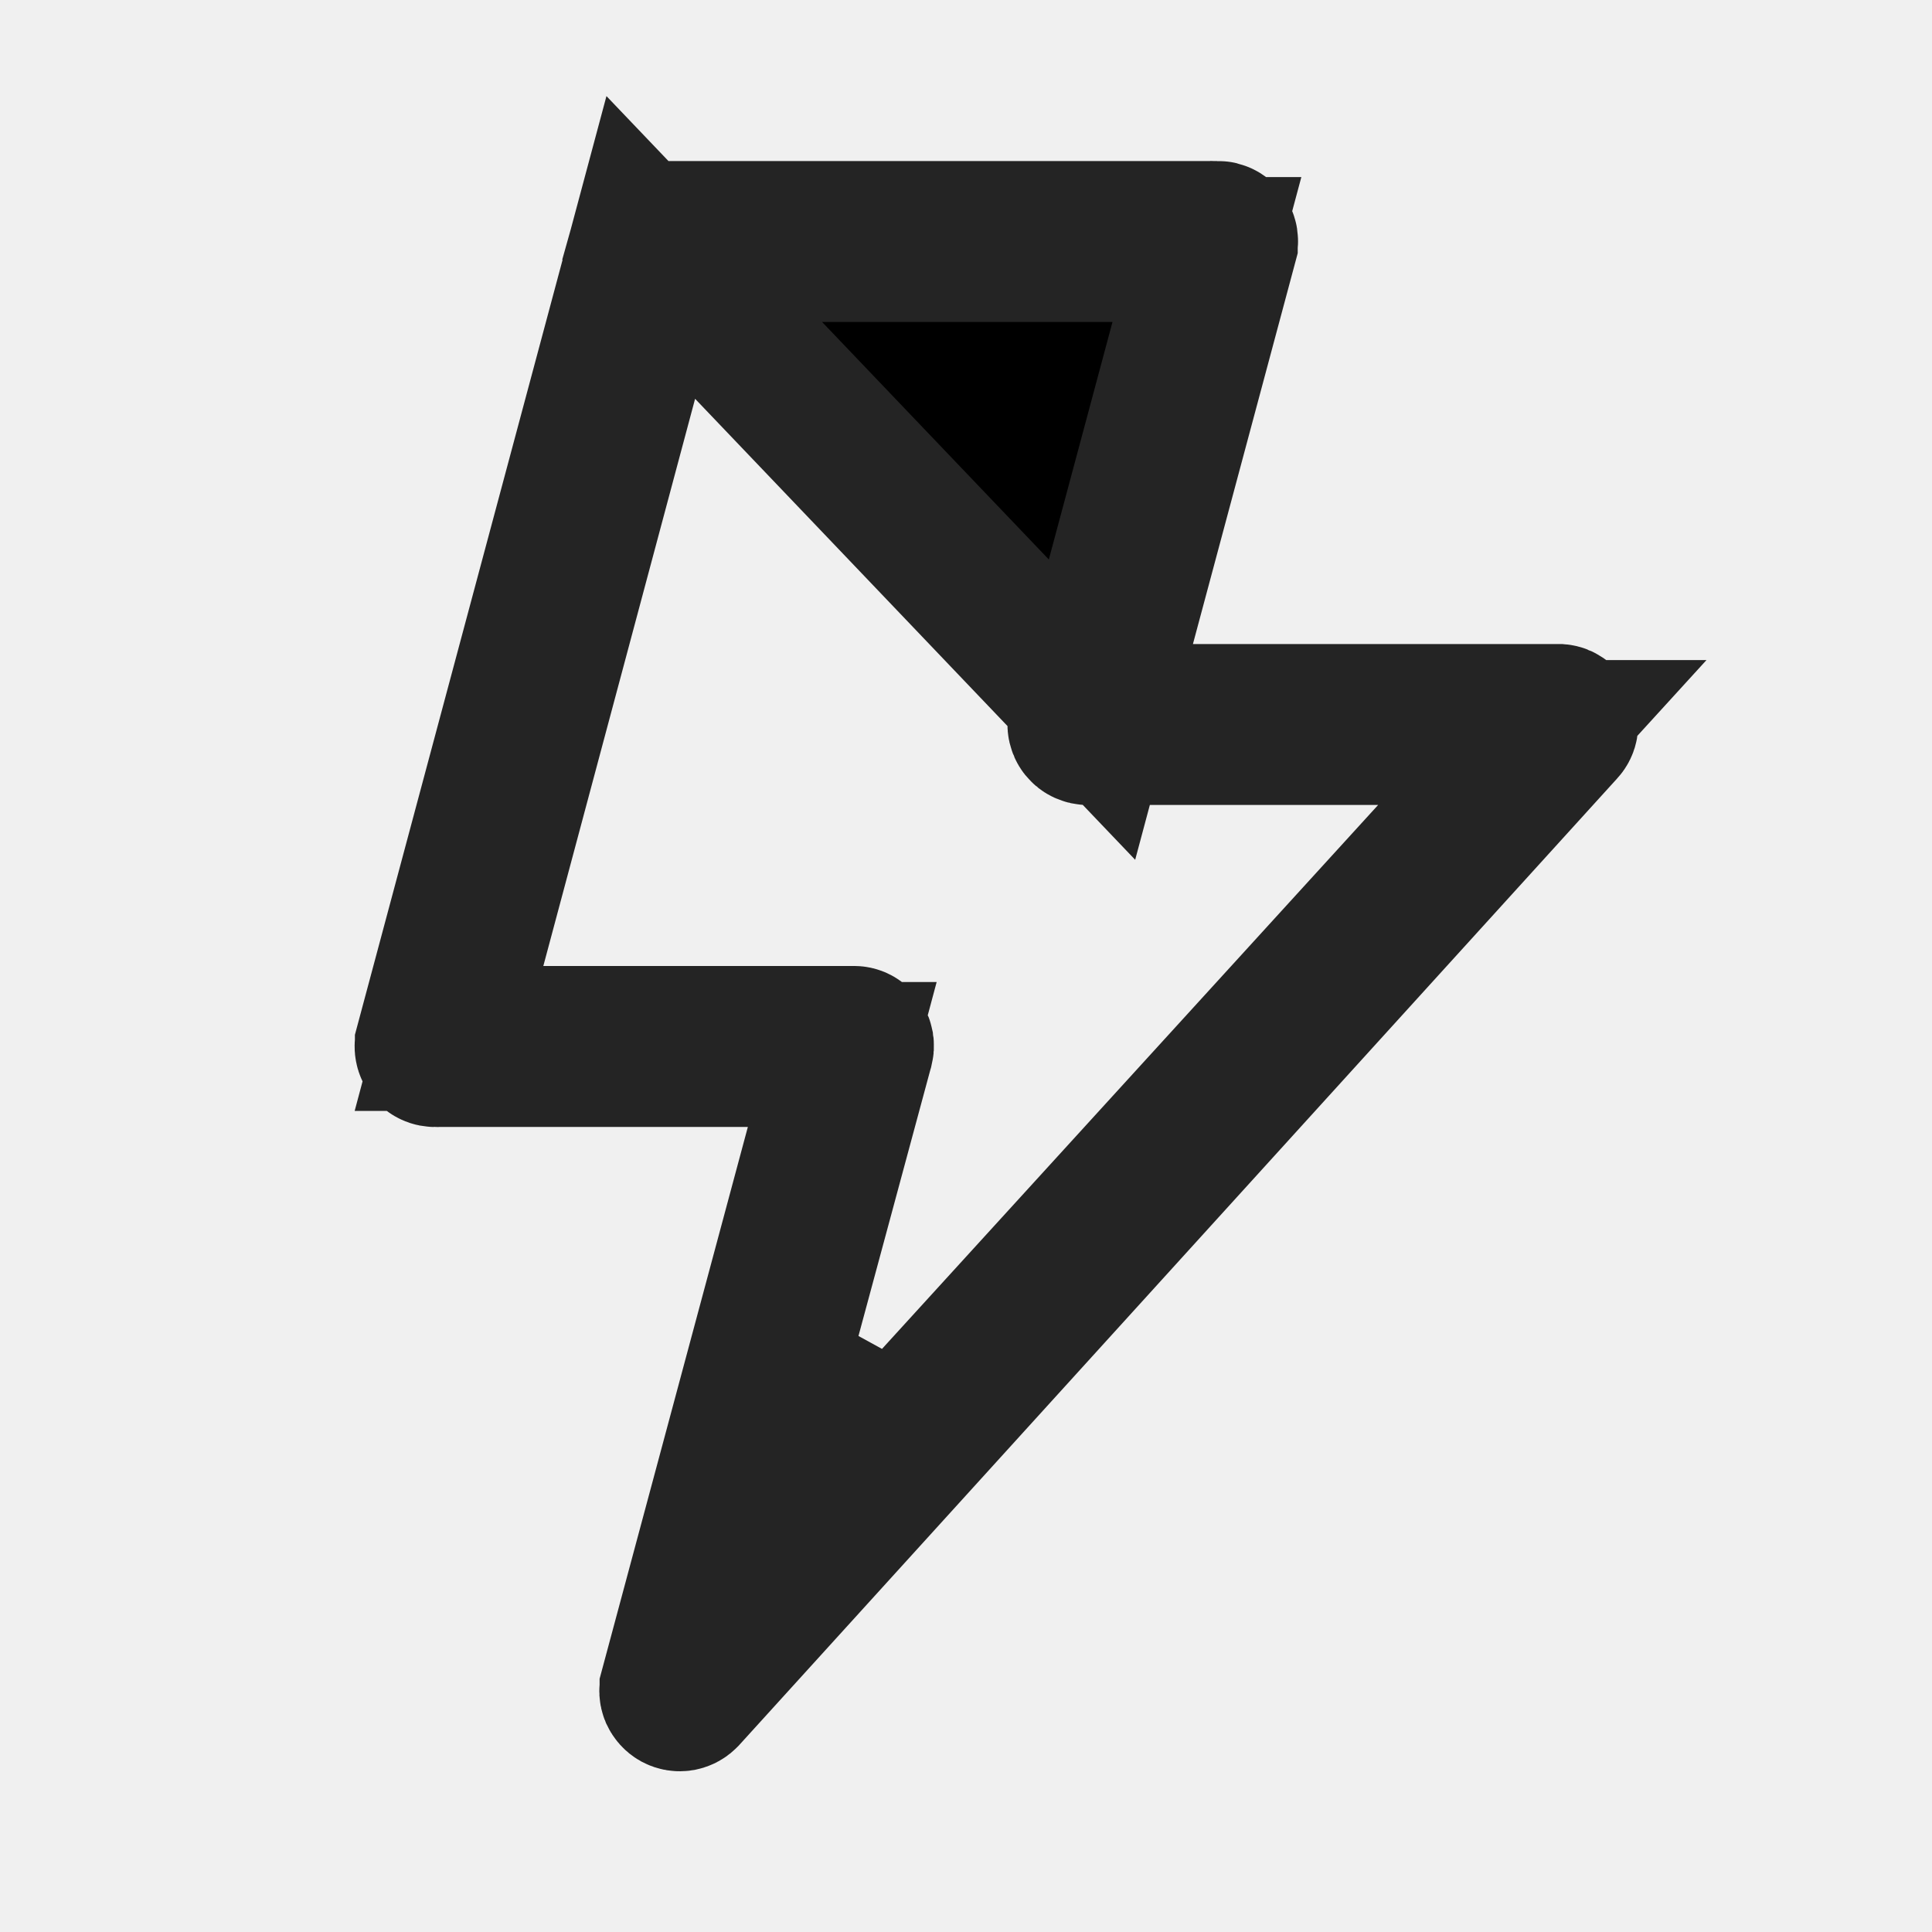
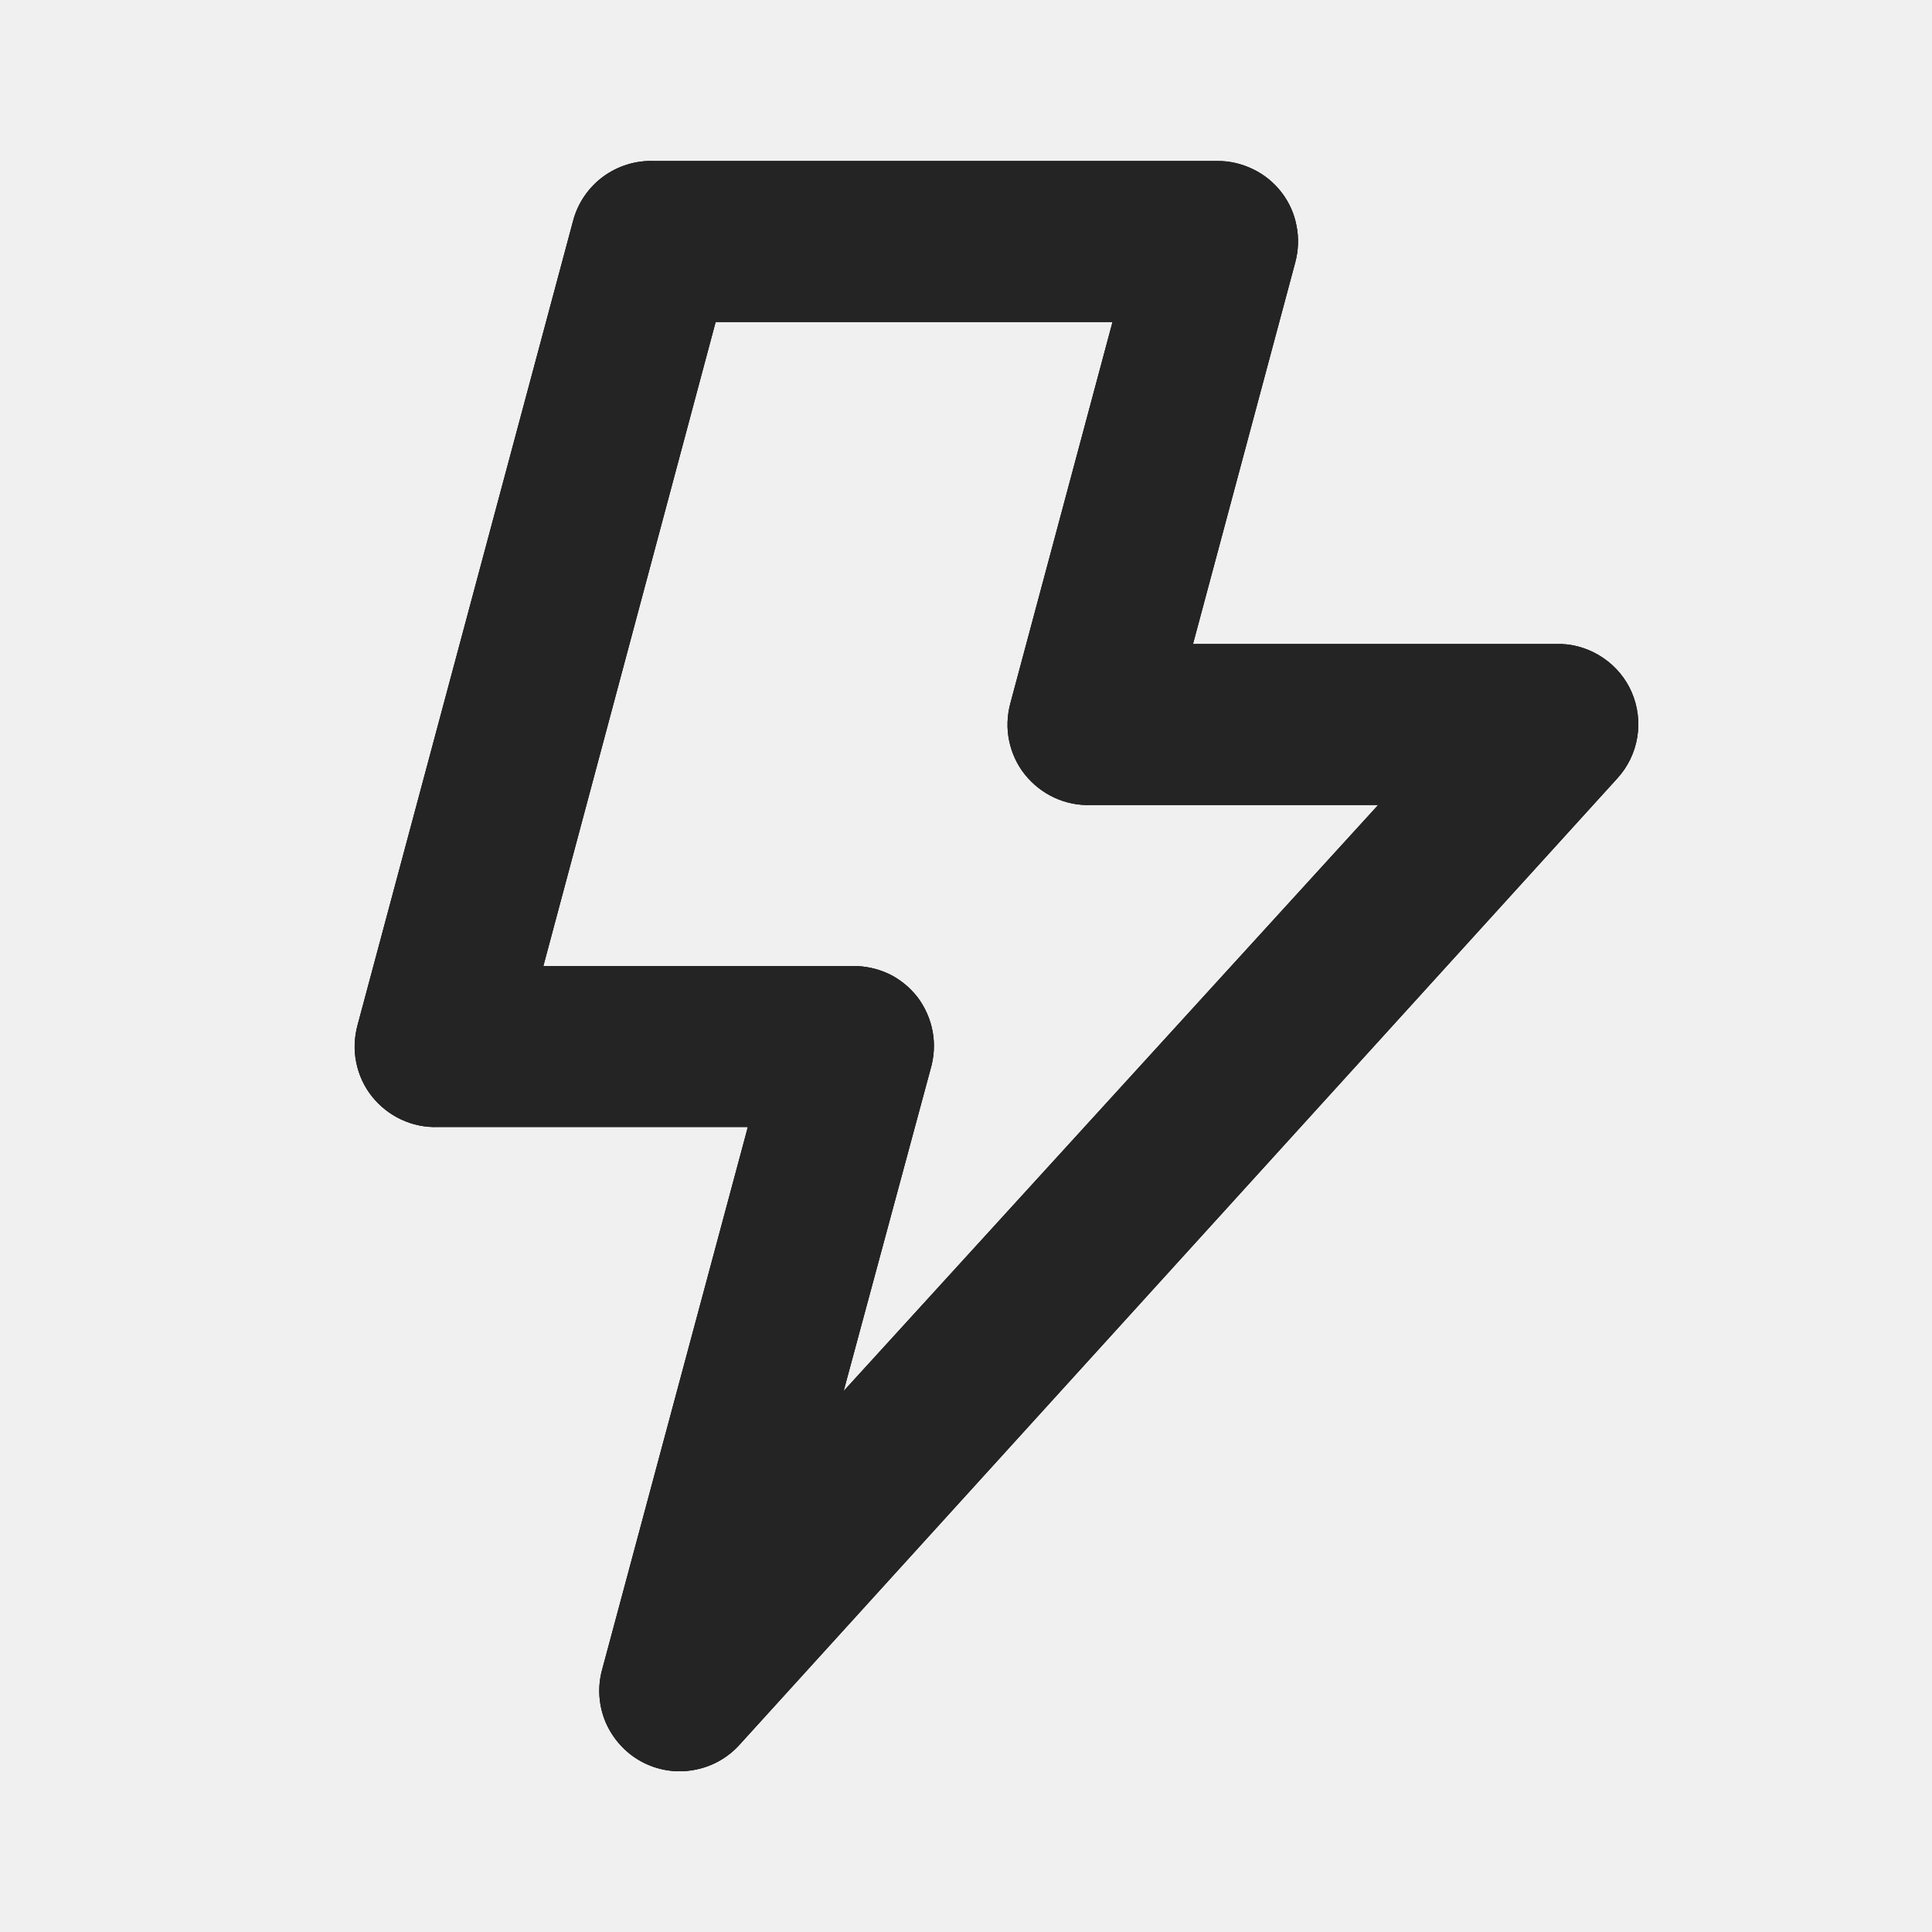
- <svg xmlns="http://www.w3.org/2000/svg" width="20" height="20" viewBox="0 0 20 20" fill="none">
-   <path d="M11.372 7.417L11.625 6.472L12.684 2.522L12.684 2.519C12.688 2.507 12.688 2.494 12.686 2.481C12.684 2.469 12.678 2.458 12.671 2.448C12.663 2.438 12.654 2.43 12.643 2.425C12.631 2.419 12.618 2.416 12.605 2.416L12.6 2.417V2.417H6.766H6.754L6.741 2.416C6.722 2.415 6.703 2.421 6.688 2.432C6.673 2.444 6.662 2.46 6.657 2.478L11.372 7.417ZM11.372 7.417H12.35H16.14C16.152 7.418 16.164 7.423 16.174 7.43C16.187 7.439 16.197 7.451 16.203 7.464C16.209 7.479 16.211 7.495 16.208 7.51C16.206 7.526 16.198 7.541 16.188 7.552L16.186 7.554L7.103 17.554L7.103 17.554L7.099 17.558C7.087 17.572 7.07 17.581 7.051 17.585C7.033 17.588 7.014 17.585 6.997 17.576C6.981 17.567 6.968 17.552 6.96 17.535C6.953 17.518 6.952 17.499 6.957 17.481L6.957 17.478L8.466 11.861L8.719 10.916H7.741H4.533H4.52L4.507 10.917C4.494 10.917 4.481 10.915 4.469 10.909C4.457 10.904 4.447 10.896 4.439 10.886C4.431 10.875 4.425 10.863 4.423 10.851C4.42 10.838 4.42 10.825 4.424 10.812L4.424 10.811L6.657 2.478L11.372 7.417ZM8.009 14.204L9.287 14.905L14.82 8.839L15.966 7.583H14.266H11.291H11.278L11.265 7.584C11.252 7.584 11.239 7.581 11.228 7.576C11.216 7.571 11.205 7.562 11.197 7.552C11.189 7.542 11.184 7.53 11.181 7.517C11.178 7.504 11.179 7.491 11.182 7.479L11.182 7.477L12.241 3.527L12.494 2.583H11.516H7.408H6.832L6.684 3.139L4.9 9.806L4.648 10.75H5.625H8.825V10.75L8.838 10.75C8.851 10.749 8.864 10.752 8.875 10.758C8.886 10.763 8.896 10.771 8.903 10.78C8.91 10.79 8.915 10.801 8.917 10.812C8.919 10.825 8.918 10.839 8.915 10.851L8.912 10.861L8.909 10.871L8.009 14.204Z" fill="black" stroke="#242424" stroke-width="1.5" />
+ <svg xmlns="http://www.w3.org/2000/svg" width="12" height="12" viewBox="0 0 12 12" fill="none">
+   <mask id="path-1-inside-1_132_3224" fill="white">
+     <path d="M10.135 4.3C10.098 4.214 10.037 4.141 9.96 4.088C9.883 4.035 9.793 4.004 9.7 4H7.41L8.045 1.63C8.065 1.556 8.068 1.478 8.053 1.403C8.039 1.327 8.007 1.256 7.96 1.195C7.913 1.134 7.852 1.084 7.783 1.051C7.713 1.017 7.637 0.999 7.56 1H4.06C3.947 0.996 3.836 1.031 3.745 1.098C3.655 1.165 3.589 1.261 3.56 1.37L2.22 6.37C2.2 6.446 2.197 6.525 2.213 6.601C2.229 6.678 2.262 6.75 2.311 6.811C2.36 6.872 2.422 6.921 2.493 6.954C2.564 6.987 2.642 7.003 2.72 7H4.645L3.74 10.37C3.71 10.479 3.718 10.594 3.762 10.698C3.807 10.801 3.884 10.887 3.983 10.941C4.082 10.995 4.197 11.014 4.308 10.994C4.419 10.975 4.52 10.919 4.595 10.835L10.045 4.835C10.11 4.764 10.153 4.676 10.169 4.581C10.185 4.486 10.173 4.388 10.135 4.3ZM5.24 8.64L5.78 6.64C5.802 6.565 5.807 6.485 5.793 6.408C5.779 6.331 5.747 6.258 5.7 6.195C5.652 6.133 5.591 6.083 5.521 6.049C5.45 6.016 5.373 5.999 5.295 6H3.375L4.445 2H6.91L6.275 4.37C6.255 4.446 6.252 4.525 6.268 4.601C6.284 4.678 6.317 4.75 6.366 4.811C6.415 4.872 6.477 4.921 6.548 4.954C6.619 4.987 6.697 5.003 6.775 5H8.56L5.24 8.64Z" />
+   </mask>
+   <path d="M10.135 4.3C10.098 4.214 10.037 4.141 9.96 4.088C9.883 4.035 9.793 4.004 9.7 4H7.41L8.045 1.63C8.065 1.556 8.068 1.478 8.053 1.403C8.039 1.327 8.007 1.256 7.96 1.195C7.913 1.134 7.852 1.084 7.783 1.051C7.713 1.017 7.637 0.999 7.56 1H4.06C3.947 0.996 3.836 1.031 3.745 1.098C3.655 1.165 3.589 1.261 3.56 1.37L2.22 6.37C2.2 6.446 2.197 6.525 2.213 6.601C2.229 6.678 2.262 6.75 2.311 6.811C2.36 6.872 2.422 6.921 2.493 6.954C2.564 6.987 2.642 7.003 2.72 7H4.645L3.74 10.37C3.71 10.479 3.718 10.594 3.762 10.698C3.807 10.801 3.884 10.887 3.983 10.941C4.082 10.995 4.197 11.014 4.308 10.994C4.419 10.975 4.52 10.919 4.595 10.835L10.045 4.835C10.11 4.764 10.153 4.676 10.169 4.581C10.185 4.486 10.173 4.388 10.135 4.3ZM5.24 8.64L5.78 6.64C5.802 6.565 5.807 6.485 5.793 6.408C5.779 6.331 5.747 6.258 5.7 6.195C5.652 6.133 5.591 6.083 5.521 6.049C5.45 6.016 5.373 5.999 5.295 6H3.375L4.445 2H6.91L6.275 4.37C6.255 4.446 6.252 4.525 6.268 4.601C6.284 4.678 6.317 4.75 6.366 4.811C6.415 4.872 6.477 4.921 6.548 4.954C6.619 4.987 6.697 5.003 6.775 5H8.56L5.24 8.64Z" fill="black" />
+   <path d="M10.135 4.3L11.512 3.707L11.51 3.702L10.135 4.3ZM9.7 4L9.77 2.502L9.735 2.5H9.7V4ZM7.41 4L5.961 3.612L5.455 5.5H7.41V4ZM8.045 1.63L6.598 1.235L6.596 1.242L8.045 1.63ZM7.96 1.195L9.152 0.285L9.149 0.28L7.96 1.195ZM7.56 1V2.5L7.571 2.5L7.56 1ZM4.06 1L4.009 2.499L4.034 2.5H4.06V1ZM3.56 1.37L2.111 0.981L2.111 0.982L3.56 1.37ZM2.22 6.37L3.668 6.761L3.669 6.758L2.22 6.37ZM2.72 7V5.5H2.694L2.668 5.501L2.72 7ZM4.645 7L6.094 7.389L6.601 5.5H4.645V7ZM3.74 10.37L5.187 10.765L5.189 10.759L3.74 10.37ZM4.595 10.835L3.485 9.826L3.477 9.835L4.595 10.835ZM10.045 4.835L8.937 3.824L8.935 3.826L10.045 4.835ZM5.24 8.64L3.792 8.249L6.348 9.651L5.24 8.64ZM5.78 6.64L4.343 6.209L4.337 6.229L4.332 6.249L5.78 6.64ZM5.7 6.195L6.897 5.291L6.889 5.28L5.7 6.195ZM5.295 6V7.5H5.308L5.321 7.5L5.295 6ZM3.375 6L1.926 5.612L1.421 7.5H3.375V6ZM4.445 2V0.5H3.293L2.996 1.612L4.445 2ZM6.91 2L8.359 2.388L8.865 0.5H6.91V2ZM6.275 4.37L7.723 4.761L7.724 4.758L6.275 4.37ZM6.775 5V3.5H6.749L6.723 3.501L6.775 5ZM8.56 5L9.668 6.011L11.958 3.5H8.56V5ZM11.51 3.702C11.361 3.359 11.119 3.065 10.812 2.853L9.109 5.323C8.955 5.217 8.834 5.07 8.759 4.898L11.51 3.702ZM10.812 2.853C10.504 2.641 10.144 2.519 9.77 2.502L9.629 5.498C9.443 5.49 9.262 5.429 9.109 5.323L10.812 2.853ZM9.7 2.5H7.41V5.5H9.7V2.5ZM8.859 4.388L9.494 2.018L6.596 1.242L5.961 3.612L8.859 4.388ZM9.492 2.025C9.573 1.728 9.584 1.417 9.525 1.115L6.581 1.69C6.552 1.539 6.557 1.384 6.598 1.235L9.492 2.025ZM9.525 1.115C9.466 0.813 9.339 0.529 9.152 0.285L6.768 2.105C6.674 1.983 6.611 1.841 6.581 1.69L9.525 1.115ZM9.149 0.28C8.96 0.035 8.718 -0.162 8.44 -0.298L7.125 2.399C6.987 2.331 6.865 2.232 6.771 2.11L9.149 0.28ZM8.44 -0.298C8.163 -0.433 7.857 -0.502 7.549 -0.5L7.571 2.5C7.417 2.501 7.264 2.467 7.125 2.399L8.44 -0.298ZM7.56 -0.5H4.06V2.5H7.56V-0.5ZM4.111 -0.499C3.66 -0.515 3.216 -0.377 2.853 -0.108L4.638 2.304C4.456 2.438 4.234 2.507 4.009 2.499L4.111 -0.499ZM2.853 -0.108C2.49 0.161 2.228 0.545 2.111 0.981L5.009 1.759C4.95 1.977 4.819 2.169 4.638 2.304L2.853 -0.108ZM2.111 0.982L0.771 5.982L3.669 6.758L5.009 1.758L2.111 0.982ZM0.772 5.979C0.69 6.281 0.681 6.598 0.744 6.905L3.682 6.298C3.714 6.451 3.709 6.61 3.668 6.761L0.772 5.979ZM0.744 6.905C0.807 7.211 0.942 7.499 1.136 7.744L3.486 5.879C3.583 6.001 3.65 6.145 3.682 6.298L0.744 6.905ZM1.136 7.744C1.331 7.989 1.58 8.185 1.864 8.316L3.122 5.593C3.264 5.658 3.389 5.756 3.486 5.879L1.136 7.744ZM1.864 8.316C2.148 8.447 2.459 8.51 2.772 8.499L2.668 5.501C2.824 5.496 2.98 5.527 3.122 5.593L1.864 8.316ZM2.72 8.5H4.645V5.5H2.72V8.5ZM3.196 6.611L2.291 9.981L5.189 10.759L6.094 7.389L3.196 6.611ZM2.293 9.975C2.174 10.41 2.206 10.872 2.383 11.286L5.142 10.109C5.23 10.317 5.246 10.548 5.187 10.765L2.293 9.975ZM2.383 11.286C2.559 11.701 2.871 12.043 3.267 12.259L4.7 9.623C4.898 9.731 5.054 9.902 5.142 10.109L2.383 11.286ZM3.267 12.259C3.663 12.474 4.119 12.549 4.563 12.472L4.052 9.516C4.274 9.478 4.502 9.516 4.7 9.623L3.267 12.259ZM4.563 12.472C5.007 12.396 5.412 12.171 5.713 11.835L3.477 9.835C3.627 9.667 3.83 9.555 4.052 9.516L4.563 12.472ZM5.705 11.844L11.155 5.844L8.935 3.826L3.485 9.826L5.705 11.844ZM11.152 5.847C11.412 5.562 11.584 5.209 11.648 4.83L8.69 4.332C8.721 4.142 8.808 3.966 8.937 3.824L11.152 5.847ZM11.648 4.83C11.712 4.45 11.665 4.06 11.512 3.707L8.757 4.894C8.681 4.717 8.658 4.522 8.69 4.332L11.648 4.83ZM6.688 9.031L7.228 7.031L4.332 6.249L3.792 8.249L6.688 9.031ZM7.217 7.071C7.307 6.77 7.325 6.452 7.269 6.143L4.317 6.673C4.289 6.519 4.298 6.36 4.343 6.209L7.217 7.071ZM7.269 6.143C7.214 5.833 7.086 5.542 6.897 5.291L4.503 7.099C4.408 6.974 4.345 6.828 4.317 6.673L7.269 6.143ZM6.889 5.28C6.698 5.033 6.453 4.833 6.171 4.698L4.87 7.401C4.729 7.333 4.606 7.234 4.511 7.11L6.889 5.28ZM6.171 4.698C5.89 4.563 5.581 4.495 5.269 4.5L5.321 7.5C5.165 7.503 5.011 7.469 4.87 7.401L6.171 4.698ZM5.295 4.5H3.375V7.5H5.295V4.5ZM4.824 6.388L5.894 2.388L2.996 1.612L1.926 5.612L4.824 6.388ZM4.445 3.5H6.91V0.5H4.445V3.5ZM5.461 1.612L4.826 3.982L7.724 4.758L8.359 2.388L5.461 1.612ZM4.827 3.979C4.745 4.281 4.736 4.598 4.799 4.905L7.737 4.298C7.769 4.451 7.764 4.61 7.723 4.761L4.827 3.979ZM4.799 4.905C4.862 5.211 4.997 5.499 5.191 5.744L7.541 3.879C7.638 4.001 7.705 4.145 7.737 4.298L4.799 4.905ZM5.191 5.744C5.386 5.989 5.635 6.185 5.919 6.316L7.177 3.593C7.319 3.658 7.444 3.756 7.541 3.879L5.191 5.744ZM5.919 6.316C6.203 6.447 6.514 6.51 6.827 6.499L6.723 3.501C6.879 3.496 7.035 3.527 7.177 3.593L5.919 6.316ZM6.775 6.5H8.56V3.5H6.775V6.5ZM7.452 3.989L4.132 7.629L6.348 9.651L9.668 6.011L7.452 3.989Z" fill="#242424" mask="url(#path-1-inside-1_132_3224)" />
</svg>
